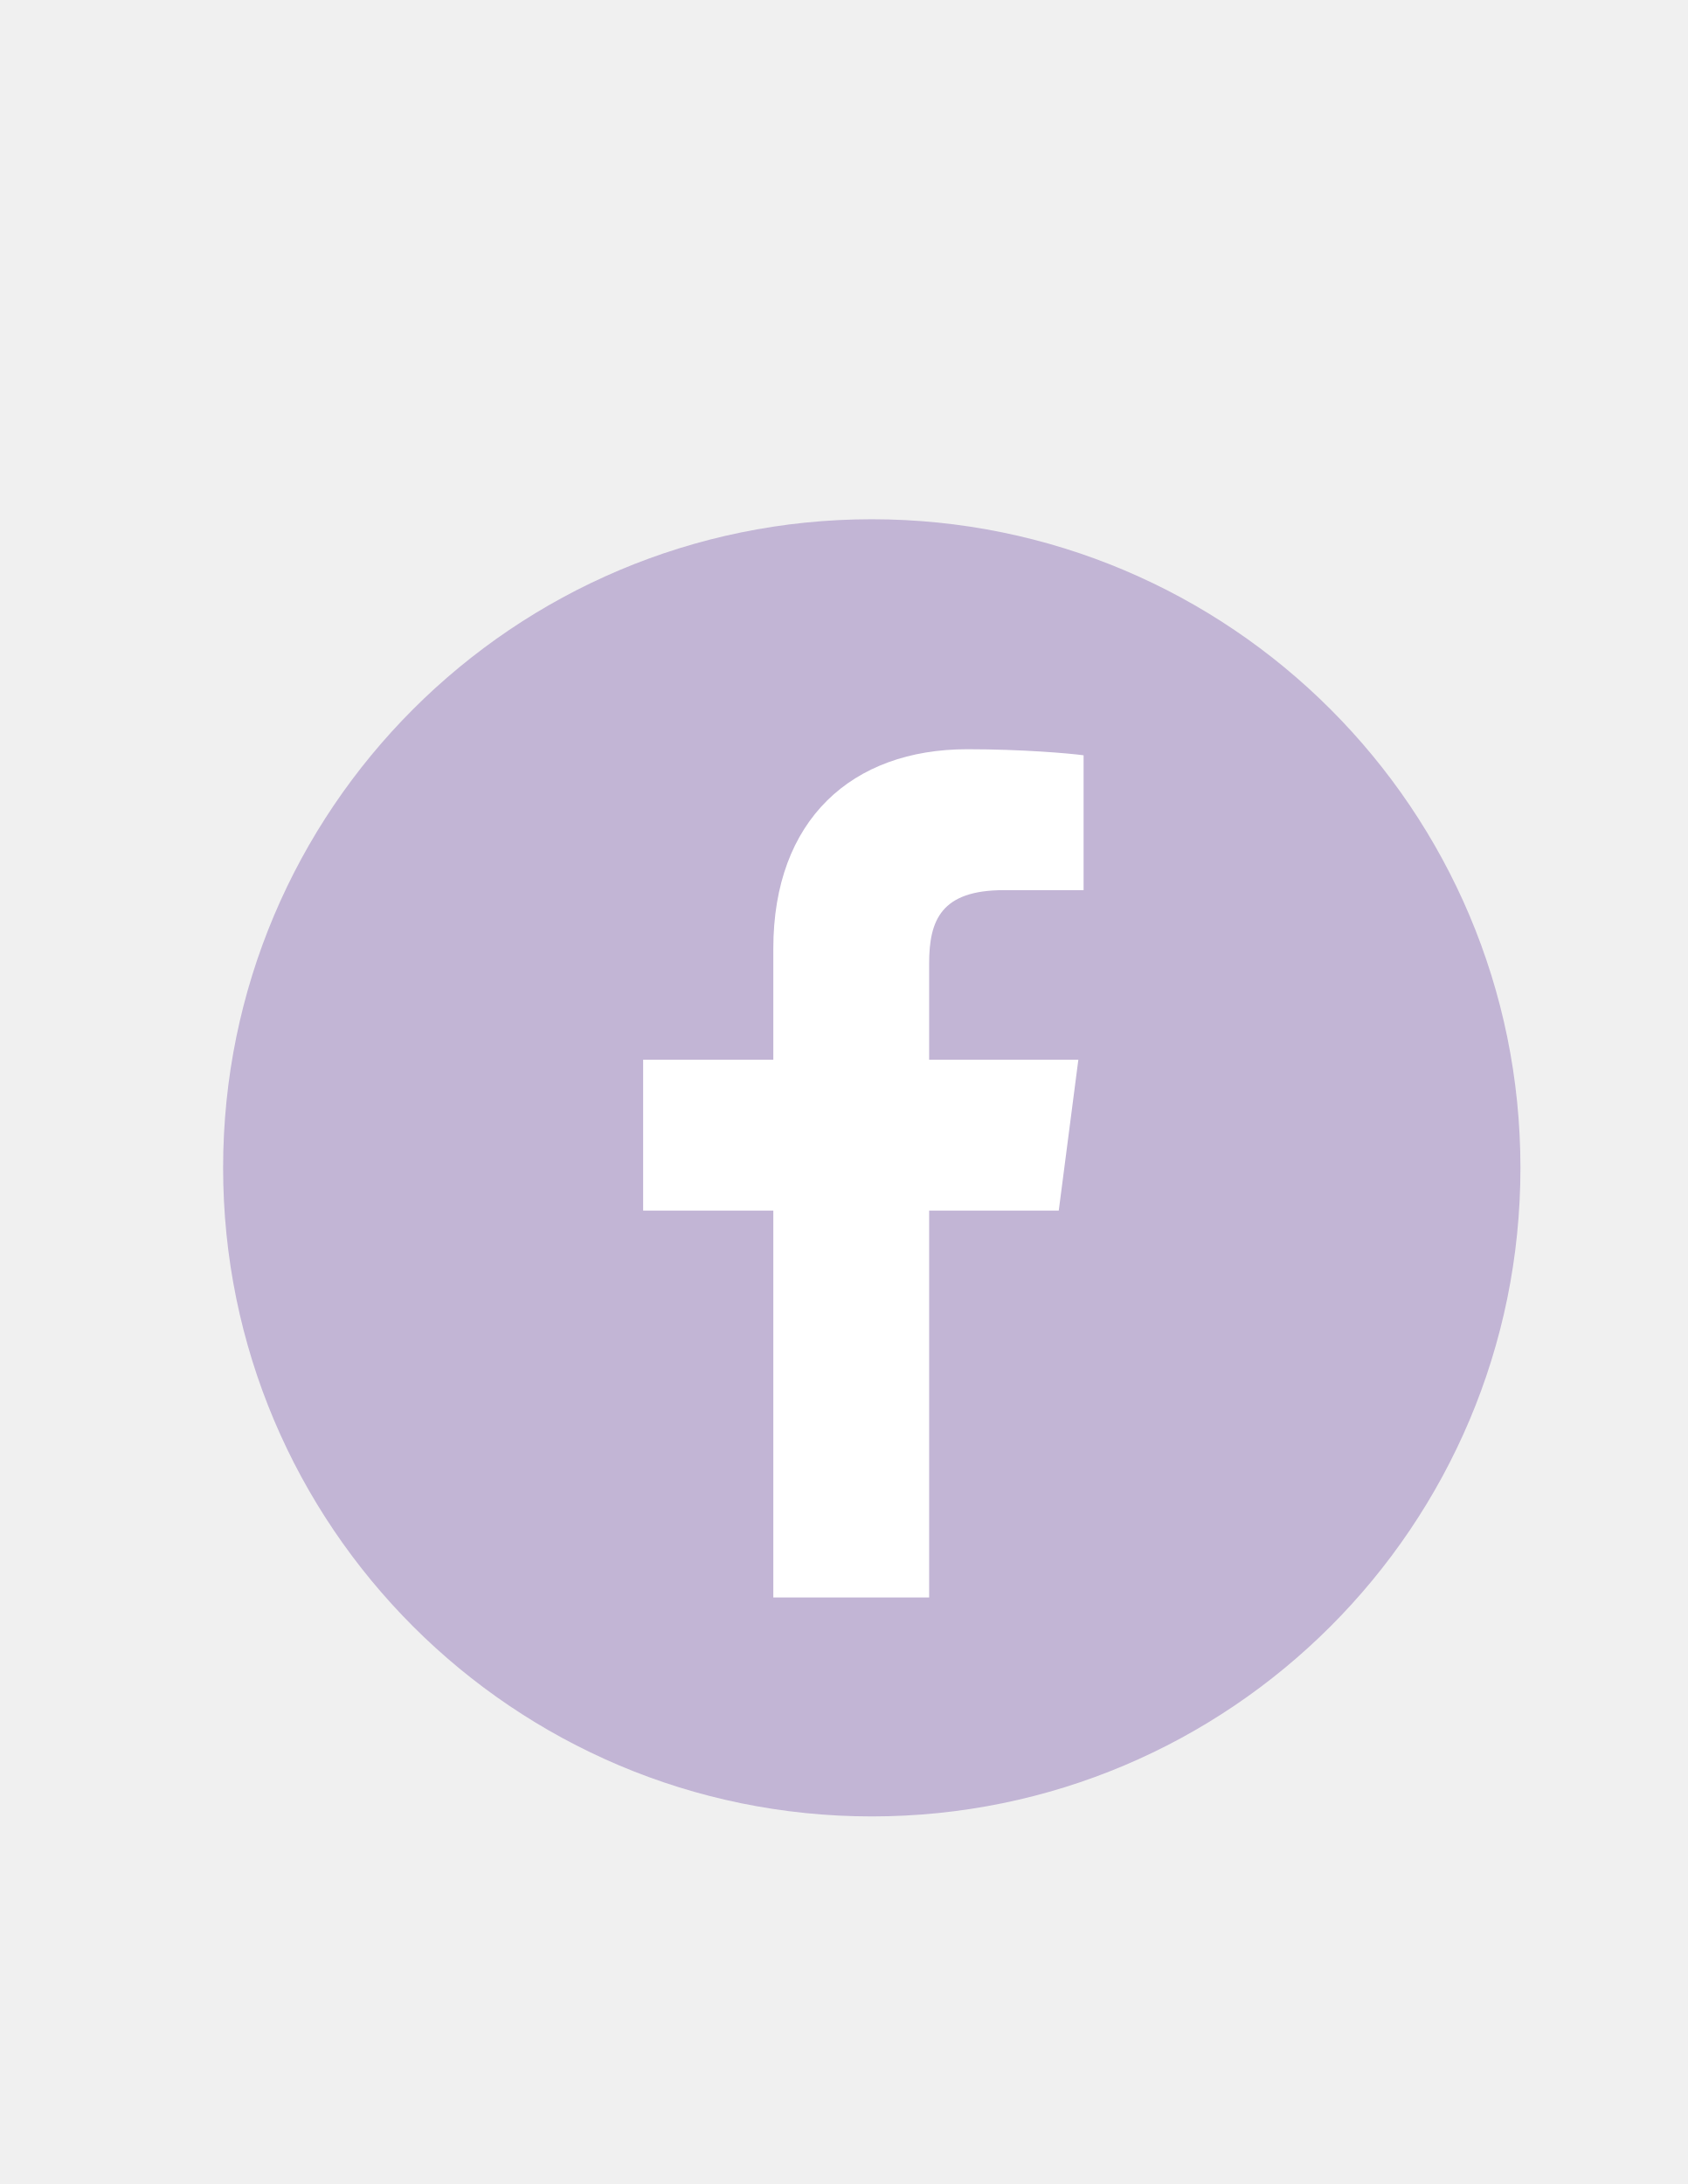
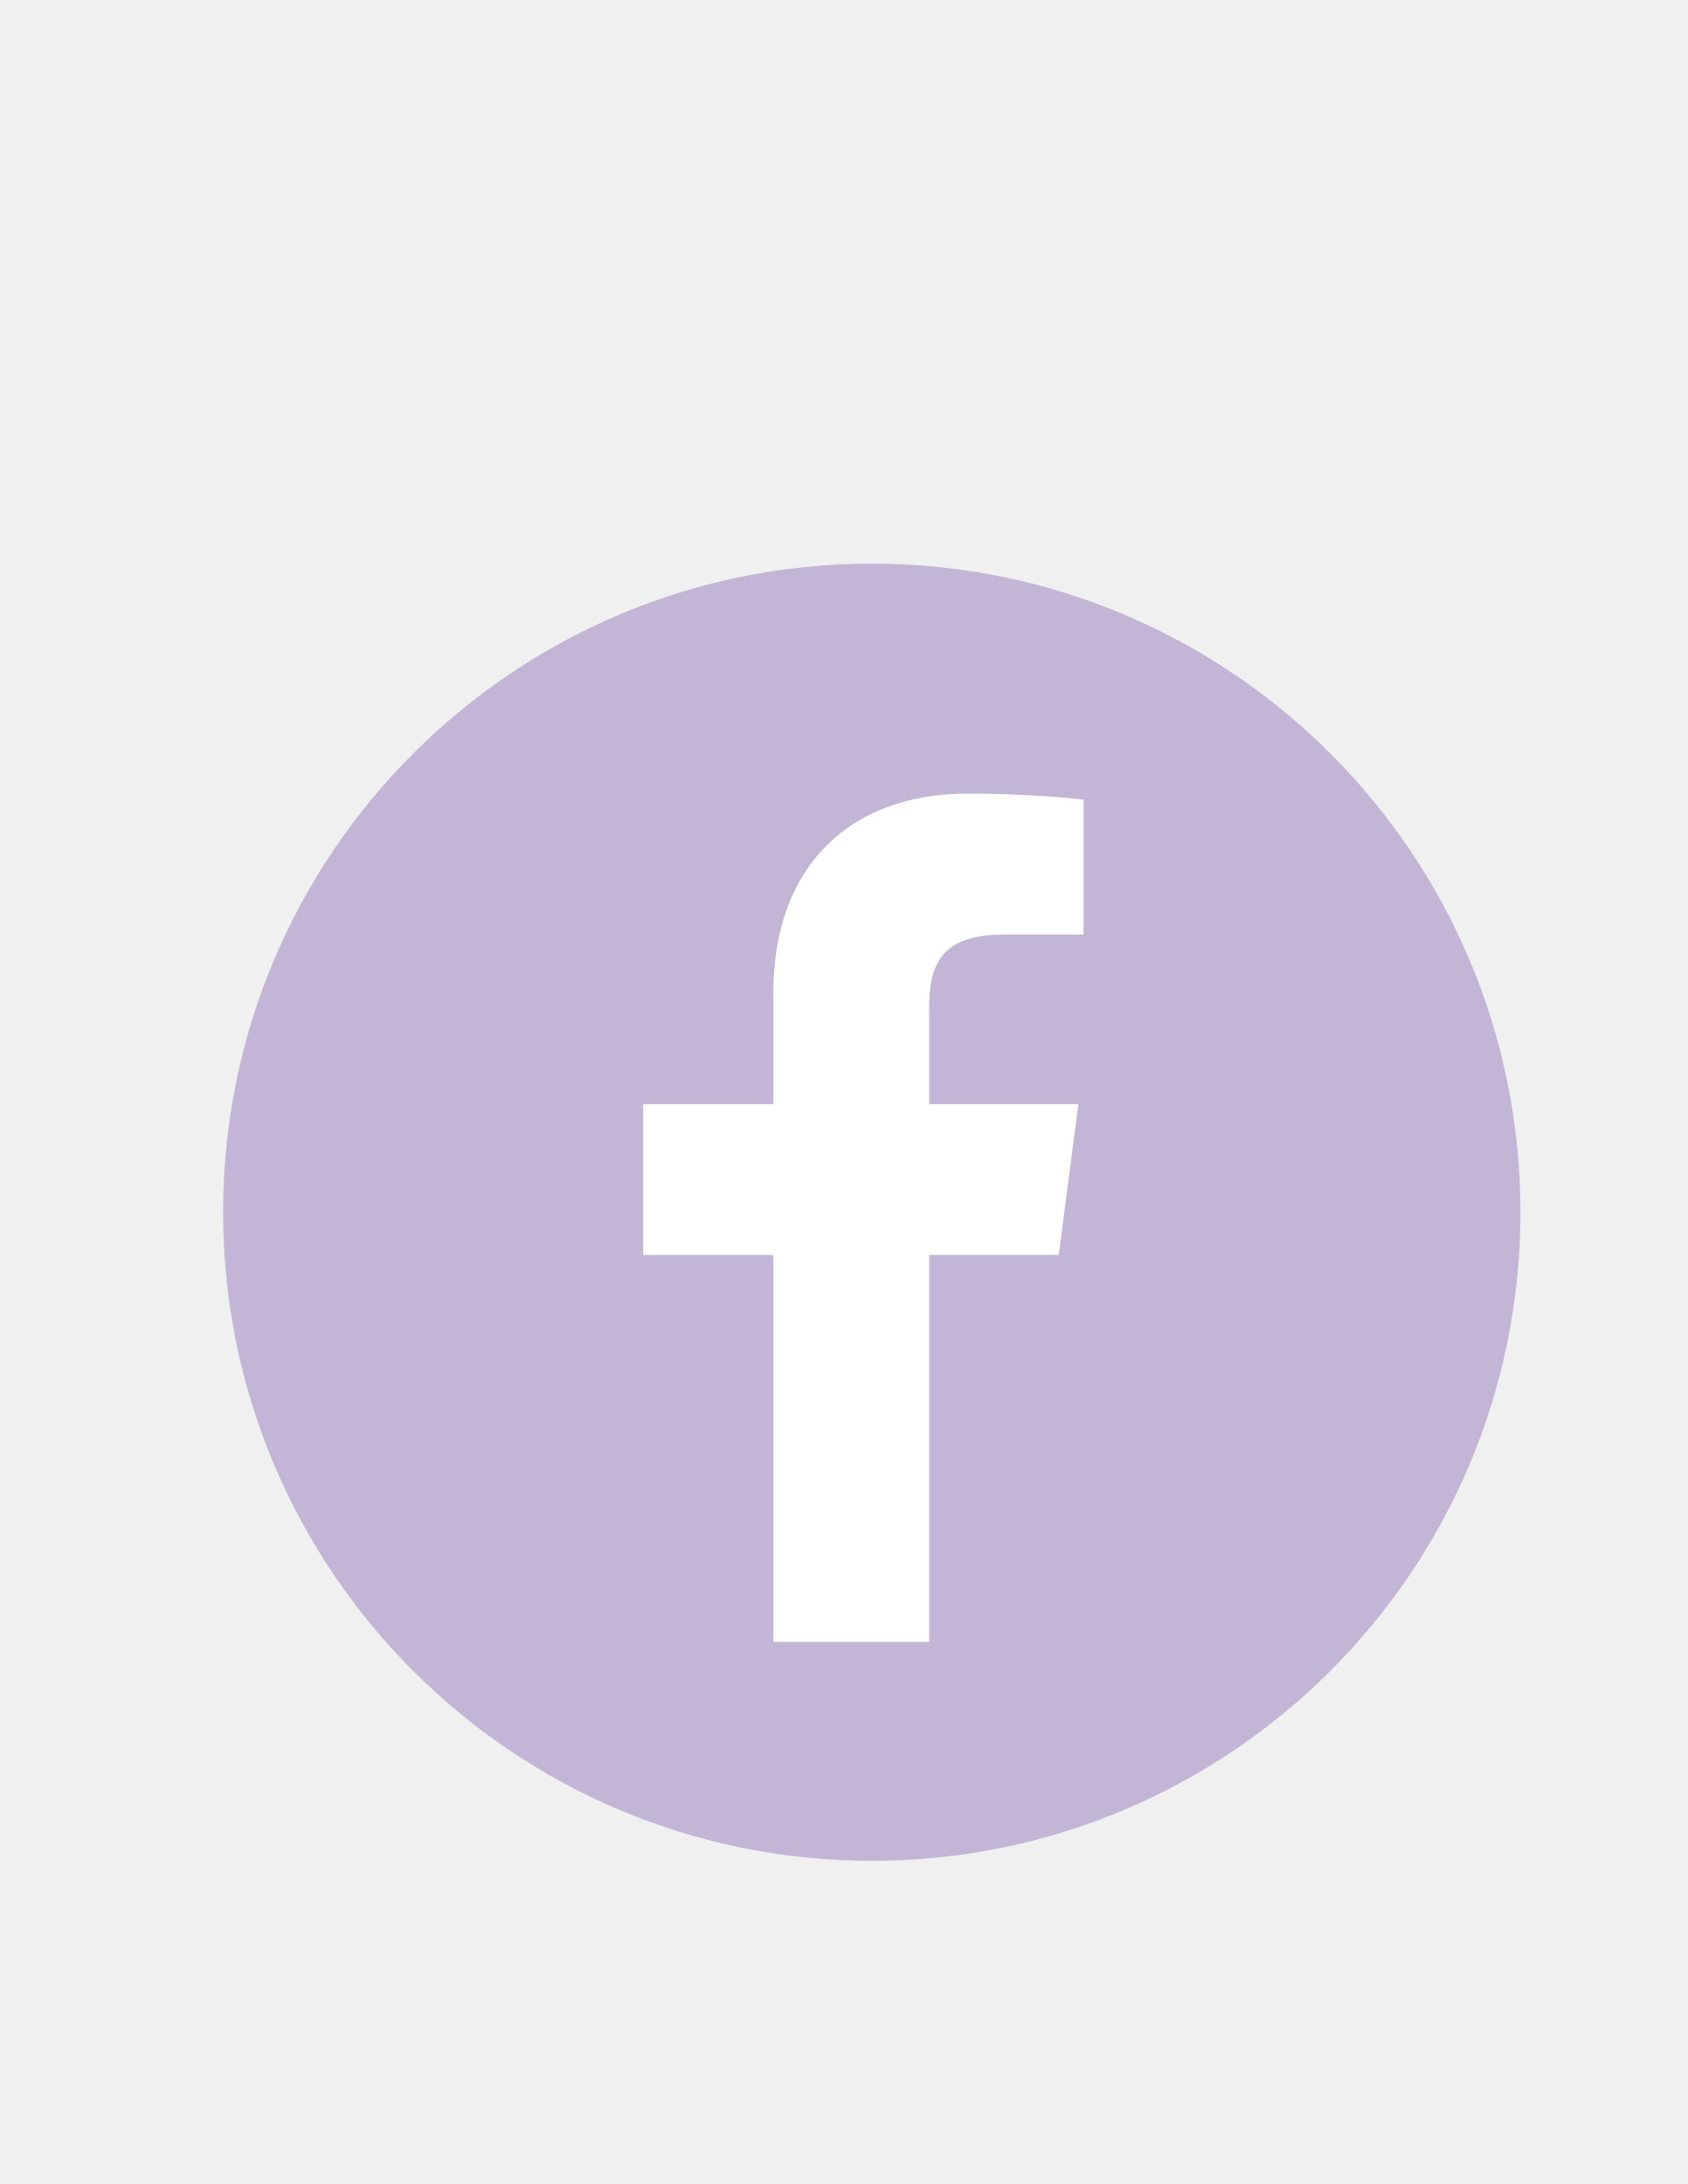
<svg xmlns="http://www.w3.org/2000/svg" version="1.1" id="Layer_1" x="0px" y="0px" viewBox="0 0 612 792" enable-background="new 0 0 612 792" xml:space="preserve">
  <g id="Layer_2" display="none">
    <rect x="-50.6" y="310" display="inline" fill="none" stroke="#000000" stroke-width="0.326" stroke-miterlimit="10" width="2665.5" height="199.8" />
  </g>
  <g id="Layer_1_1_">
-     <circle fill="#C2B5D5" cx="316.1" cy="423.5" r="235.2" />
-     <path fill="#FFFFFF" d="M383.9,439l7.1-54.7h-54.1v-34.9c0-15.8,4.4-26.6,27.1-26.6l28.9,0v-48.9c-5-0.7-22.2-2.2-42.2-2.2   c-41.7,0-70.3,25.5-70.3,72.3v40.3h-47.2V439h47.2v140.3h56.5V439H383.9z" />
+     <circle fill="#C2B5D5" cx="316.1" cy="439.6" r="235.2" />
+     <path fill="#FFFFFF" d="M383.9,455.1l7.1-54.7h-54.1v-34.9c0-15.8,4.4-26.6,27.1-26.6l28.9,0v-48.9c-5-0.7-22.2-2.2-42.2-2.2   c-41.7,0-70.3,25.5-70.3,72.3v40.3h-47.2v54.7h47.2v140.3h56.5V455.1H383.9z" />
  </g>
</svg>
